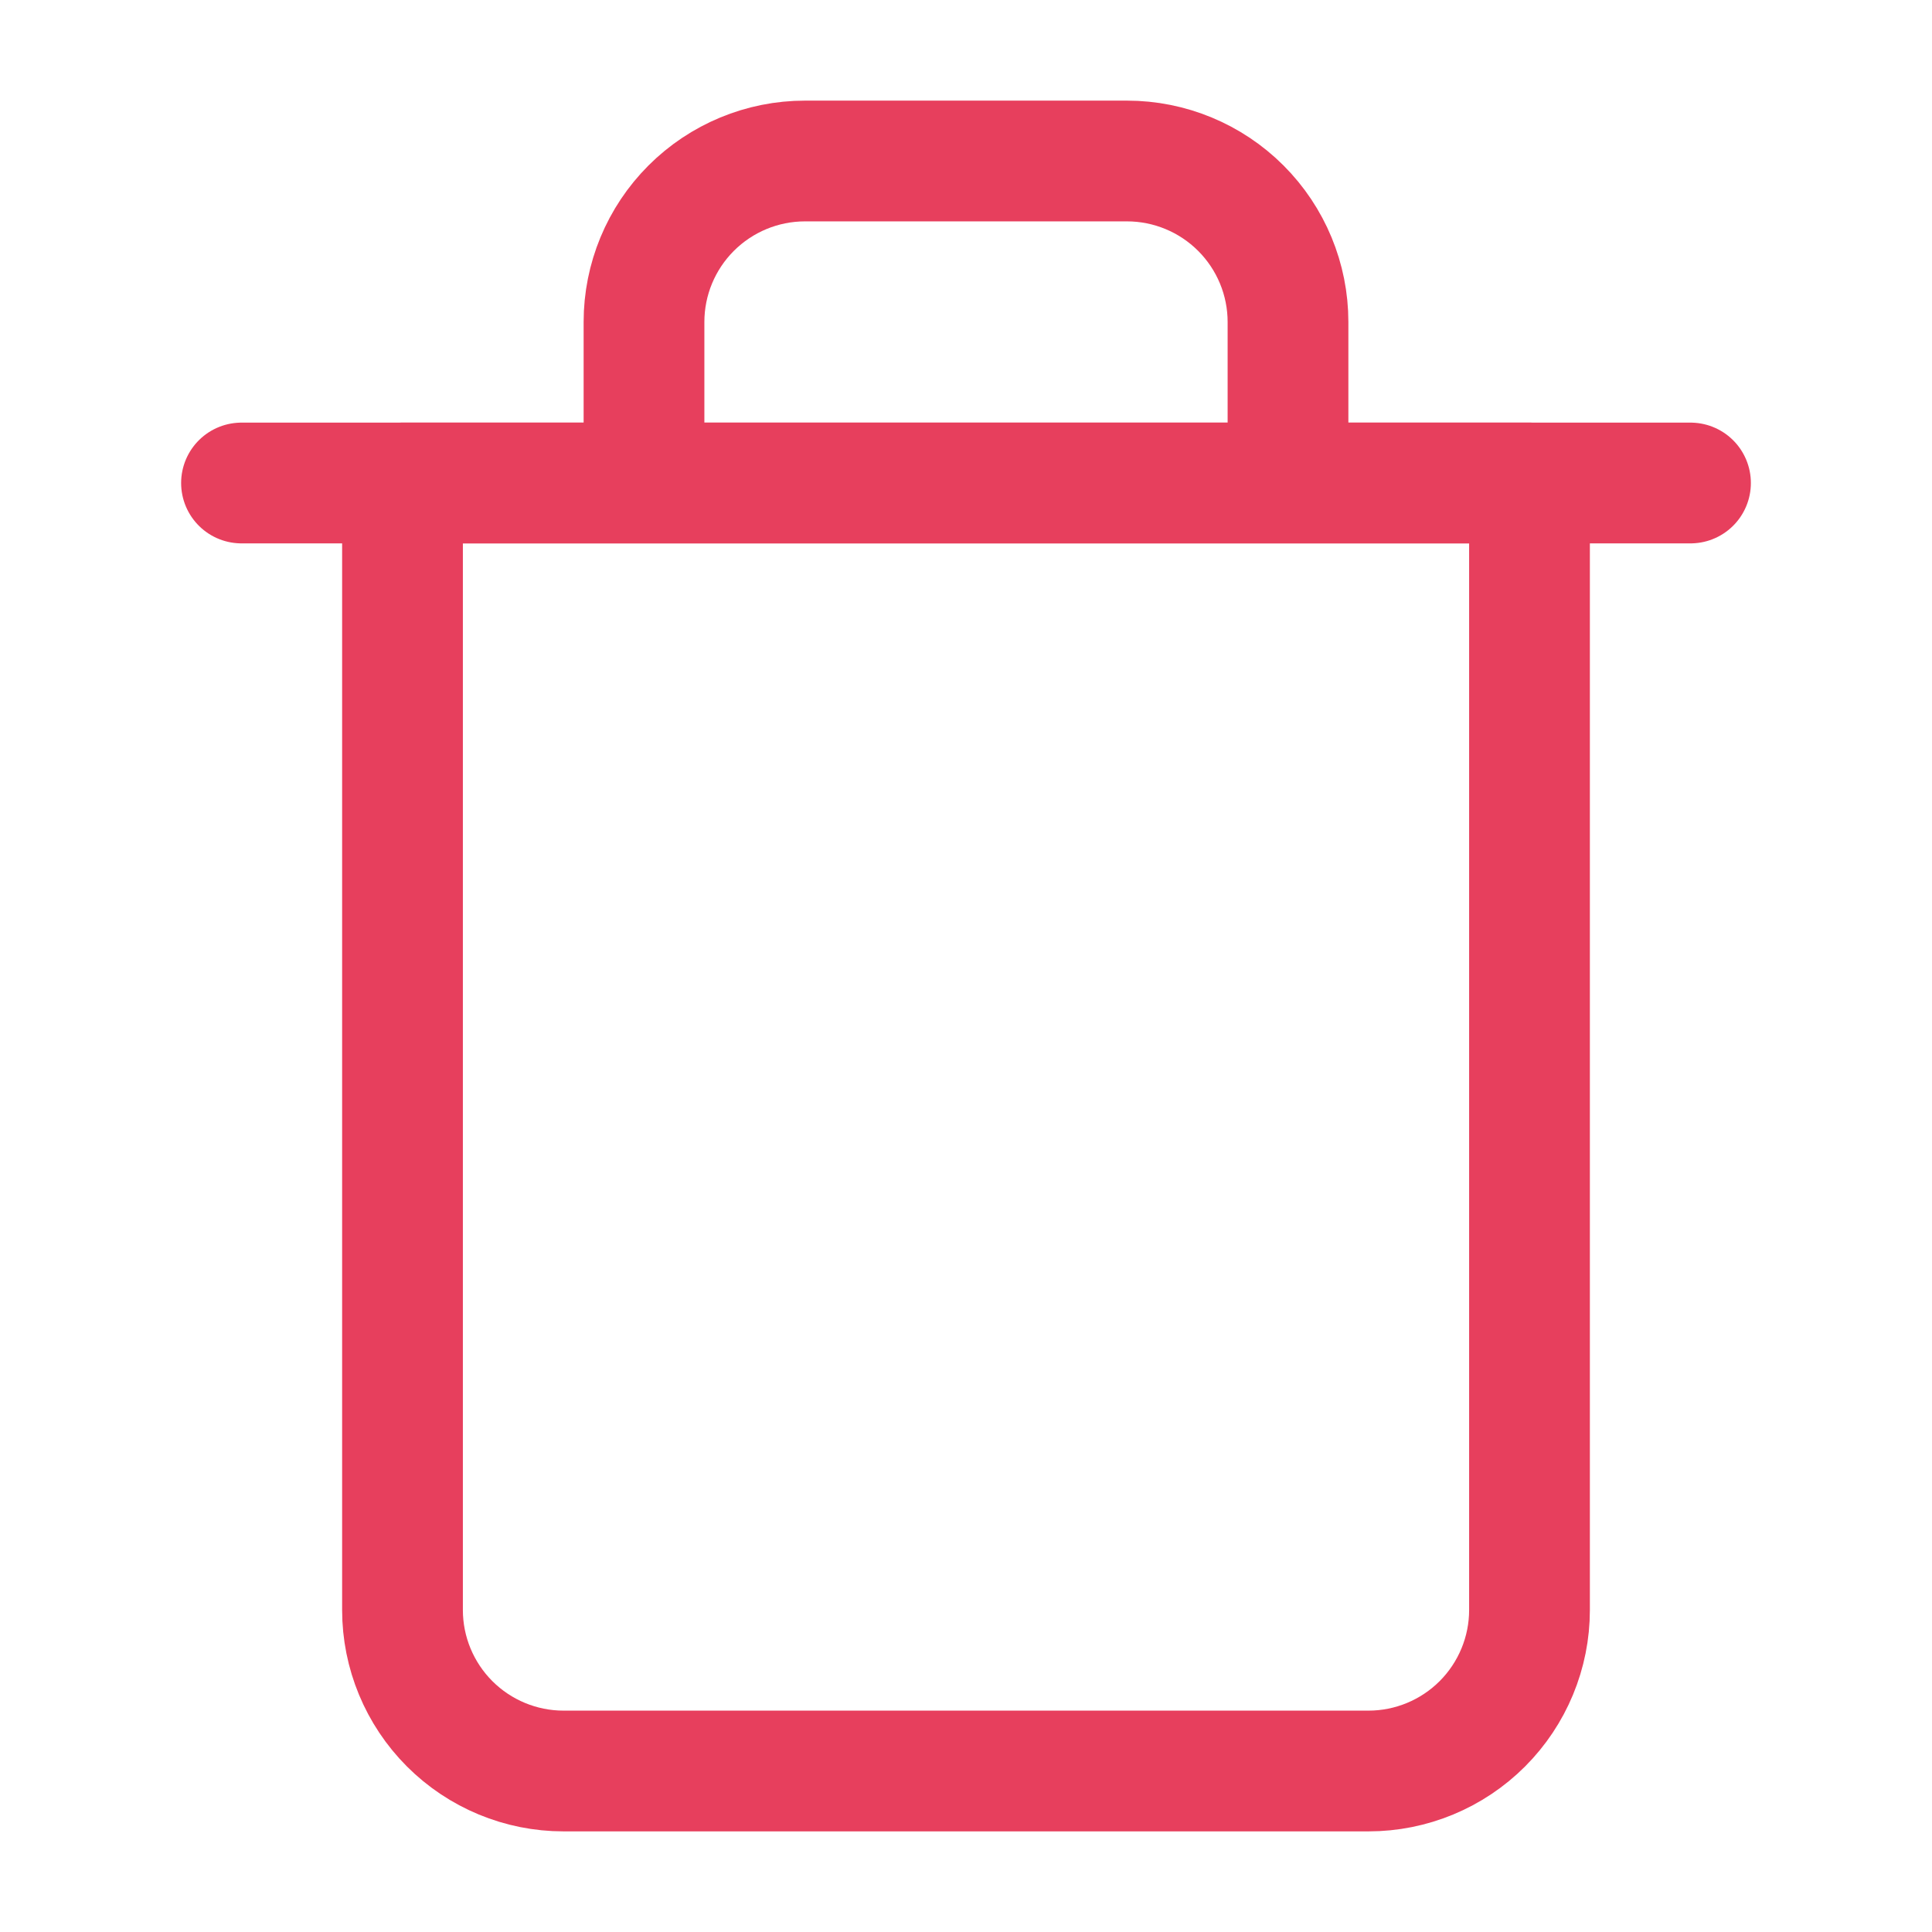
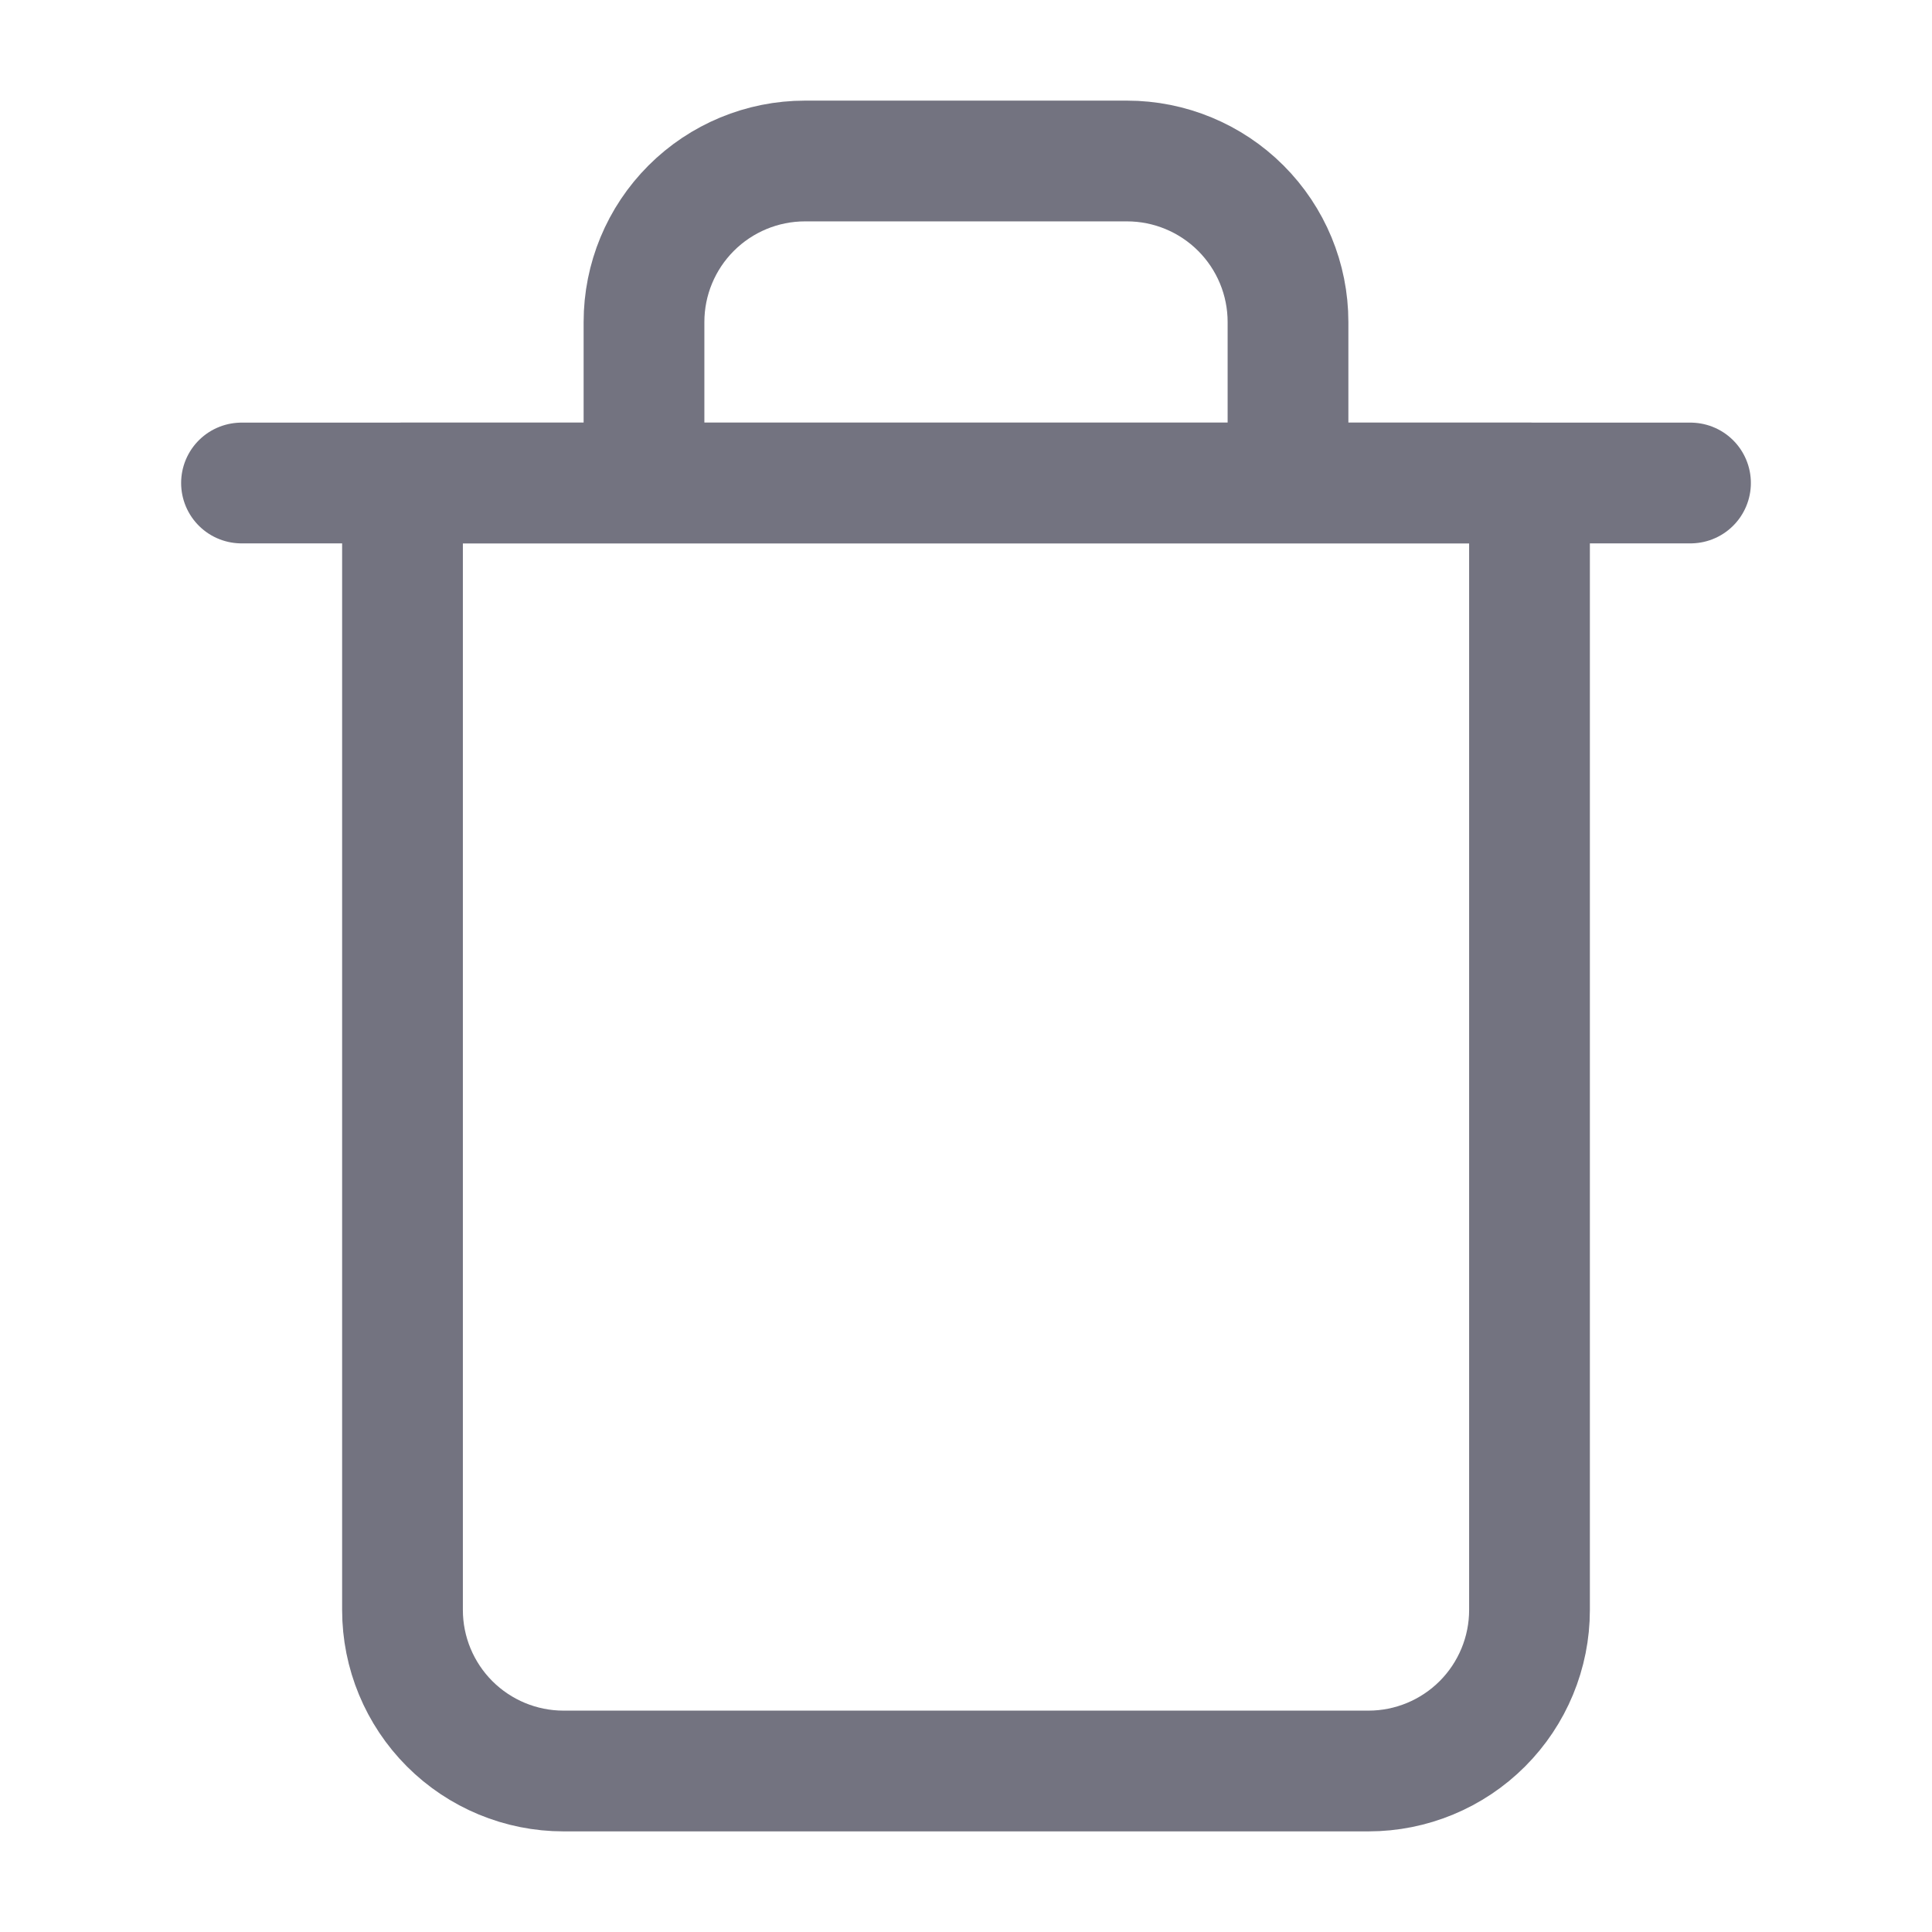
<svg xmlns="http://www.w3.org/2000/svg" width="24" height="24" viewBox="0 0 24 24" fill="none">
-   <path d="M3 6H5H21" stroke="#E73F5D" stroke-width="1.5" stroke-linecap="round" stroke-linejoin="round" />
-   <path d="M8 6V4C8 3.469 8.211 2.961 8.586 2.586C8.961 2.211 9.47 2 10 2H14C14.53 2 15.039 2.211 15.414 2.586C15.789 2.961 16 3.469 16 4V6M19 6V20C19 20.53 18.789 21.039 18.414 21.414C18.039 21.789 17.53 22 17 22H7C6.47 22 5.961 21.789 5.586 21.414C5.211 21.039 5 20.53 5 20V6H19Z" stroke="#E73F5D" stroke-width="1.5" stroke-linecap="round" stroke-linejoin="round" />
+   <path d="M3 6H5H21" stroke="#737380" stroke-width="1.5" stroke-linecap="round" stroke-linejoin="round" />
+   <path d="M8 6V4C8 3.469 8.211 2.961 8.586 2.586C8.961 2.211 9.47 2 10 2H14C14.53 2 15.039 2.211 15.414 2.586C15.789 2.961 16 3.469 16 4V6M19 6V20C19 20.53 18.789 21.039 18.414 21.414C18.039 21.789 17.53 22 17 22H7C6.47 22 5.961 21.789 5.586 21.414C5.211 21.039 5 20.53 5 20V6H19Z" stroke="#737380" stroke-width="1.5" stroke-linecap="round" stroke-linejoin="round" />
</svg>
